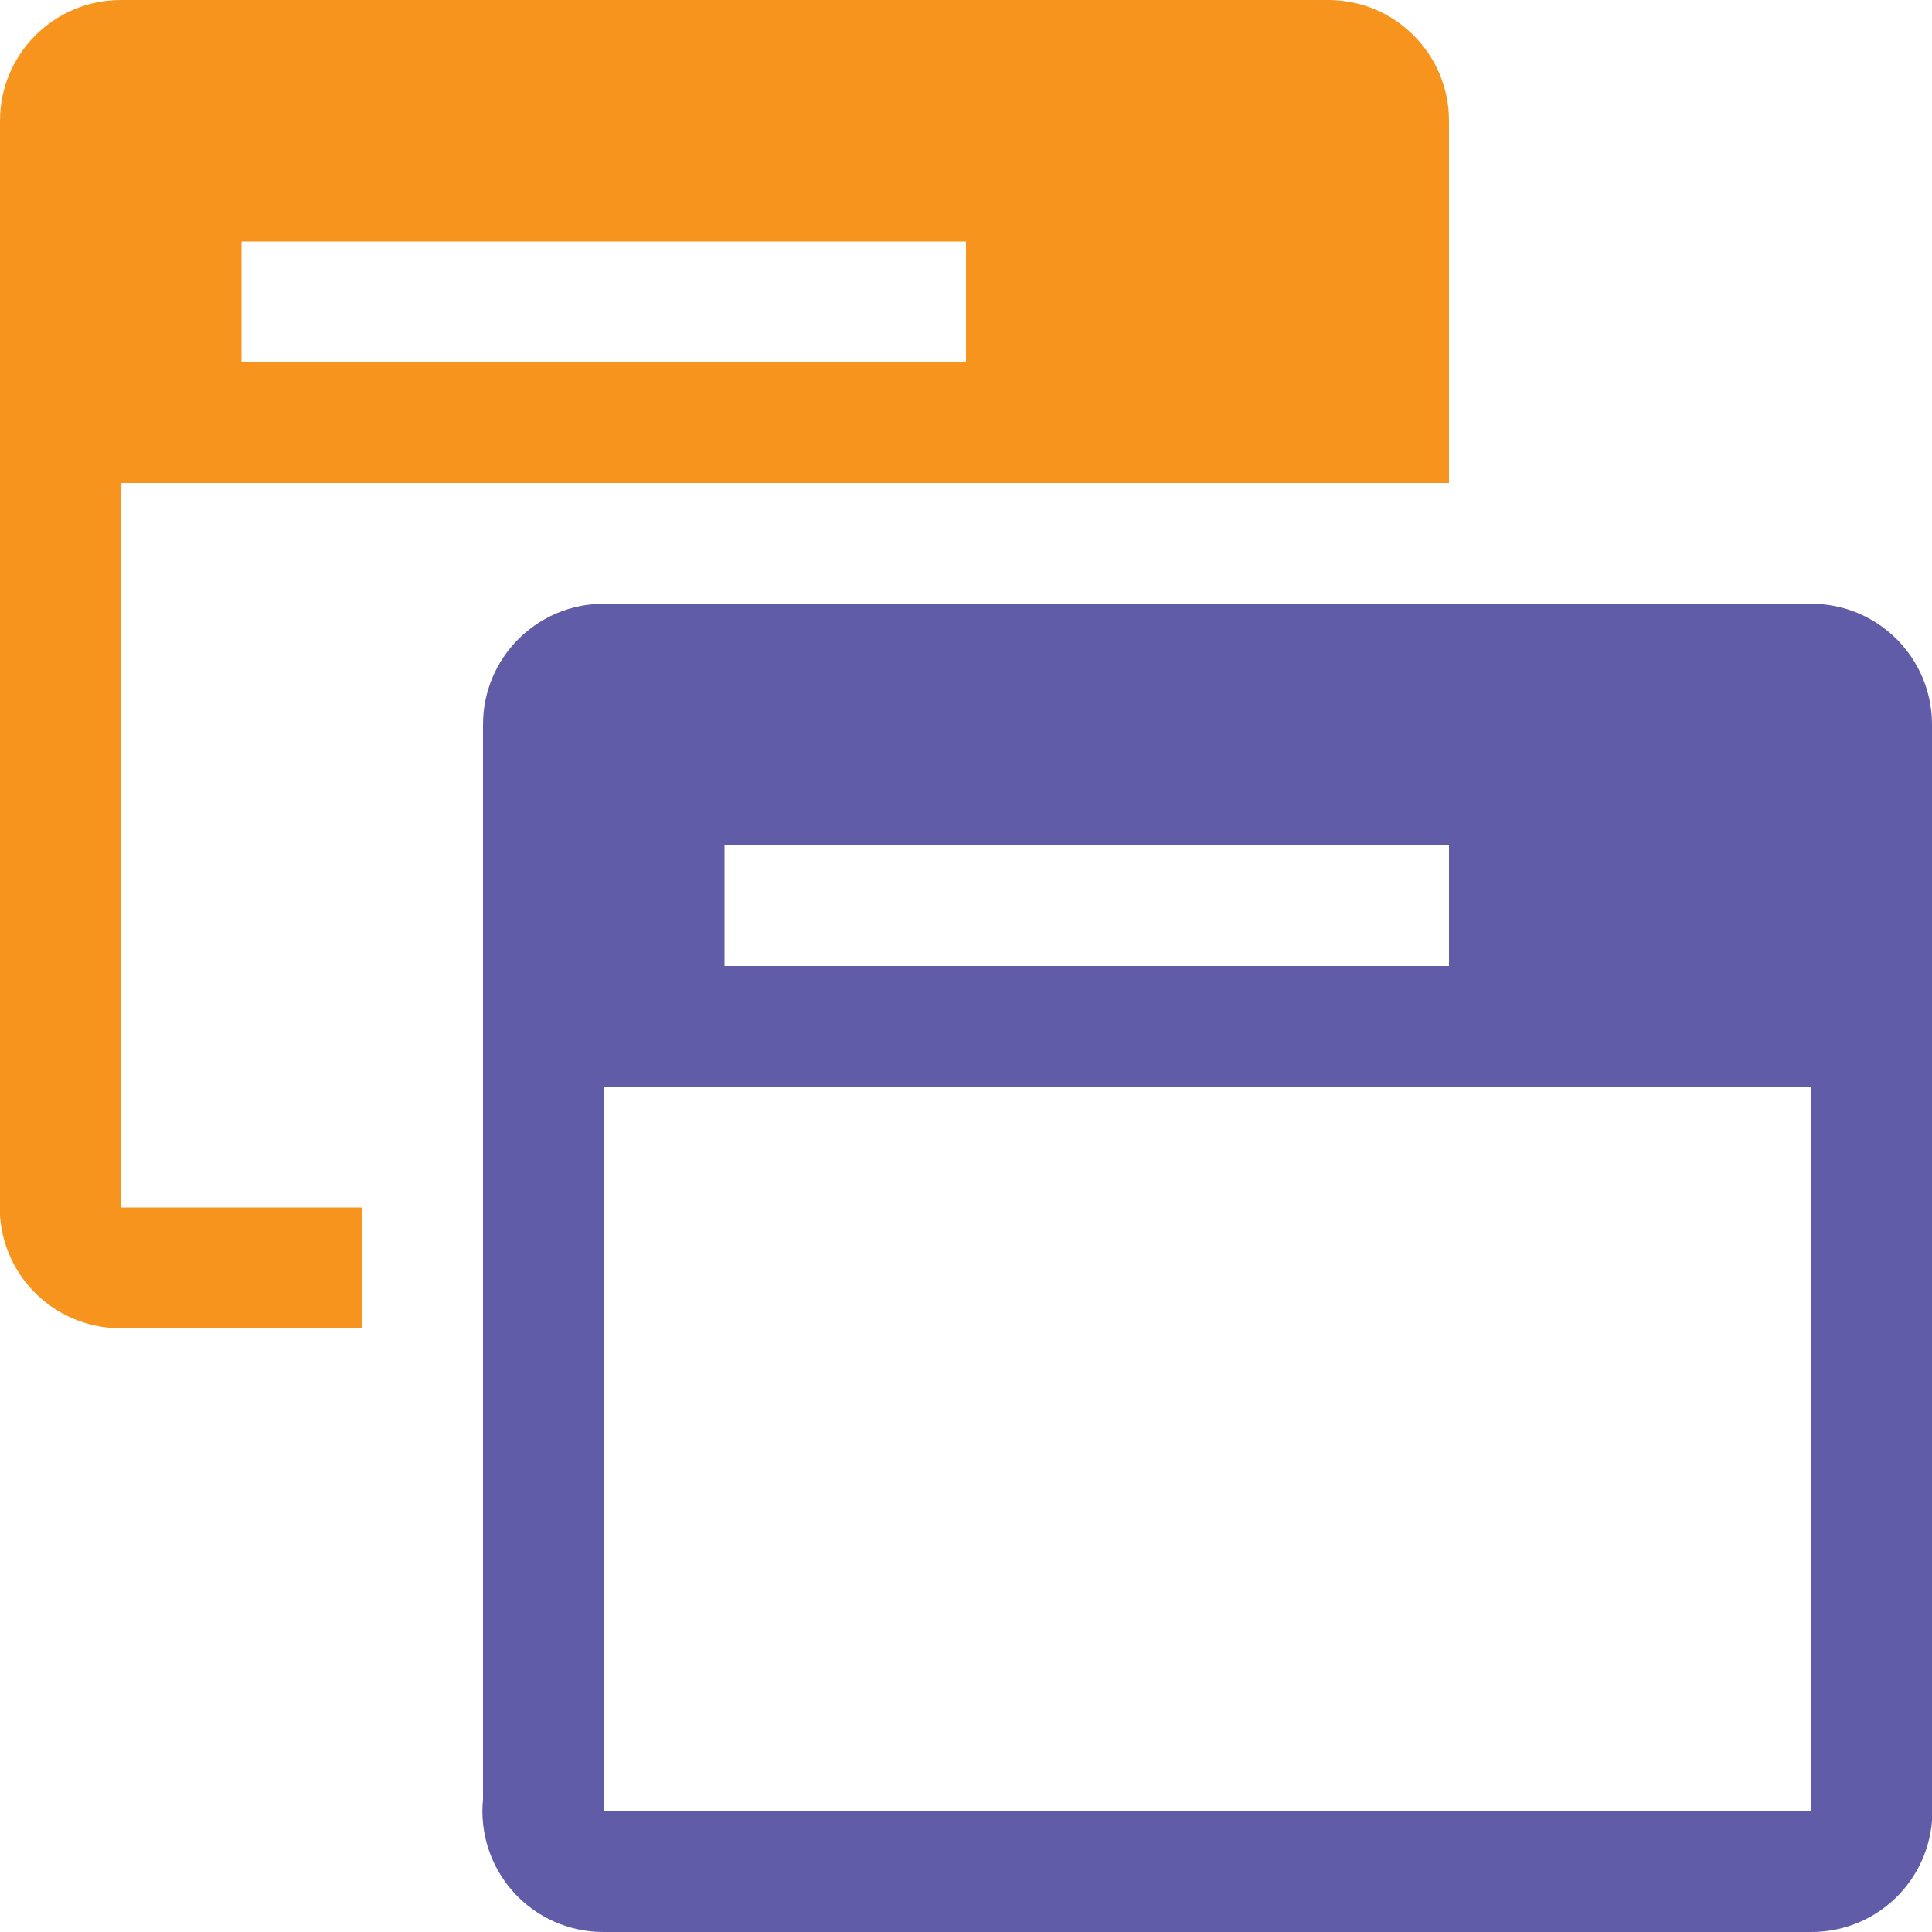
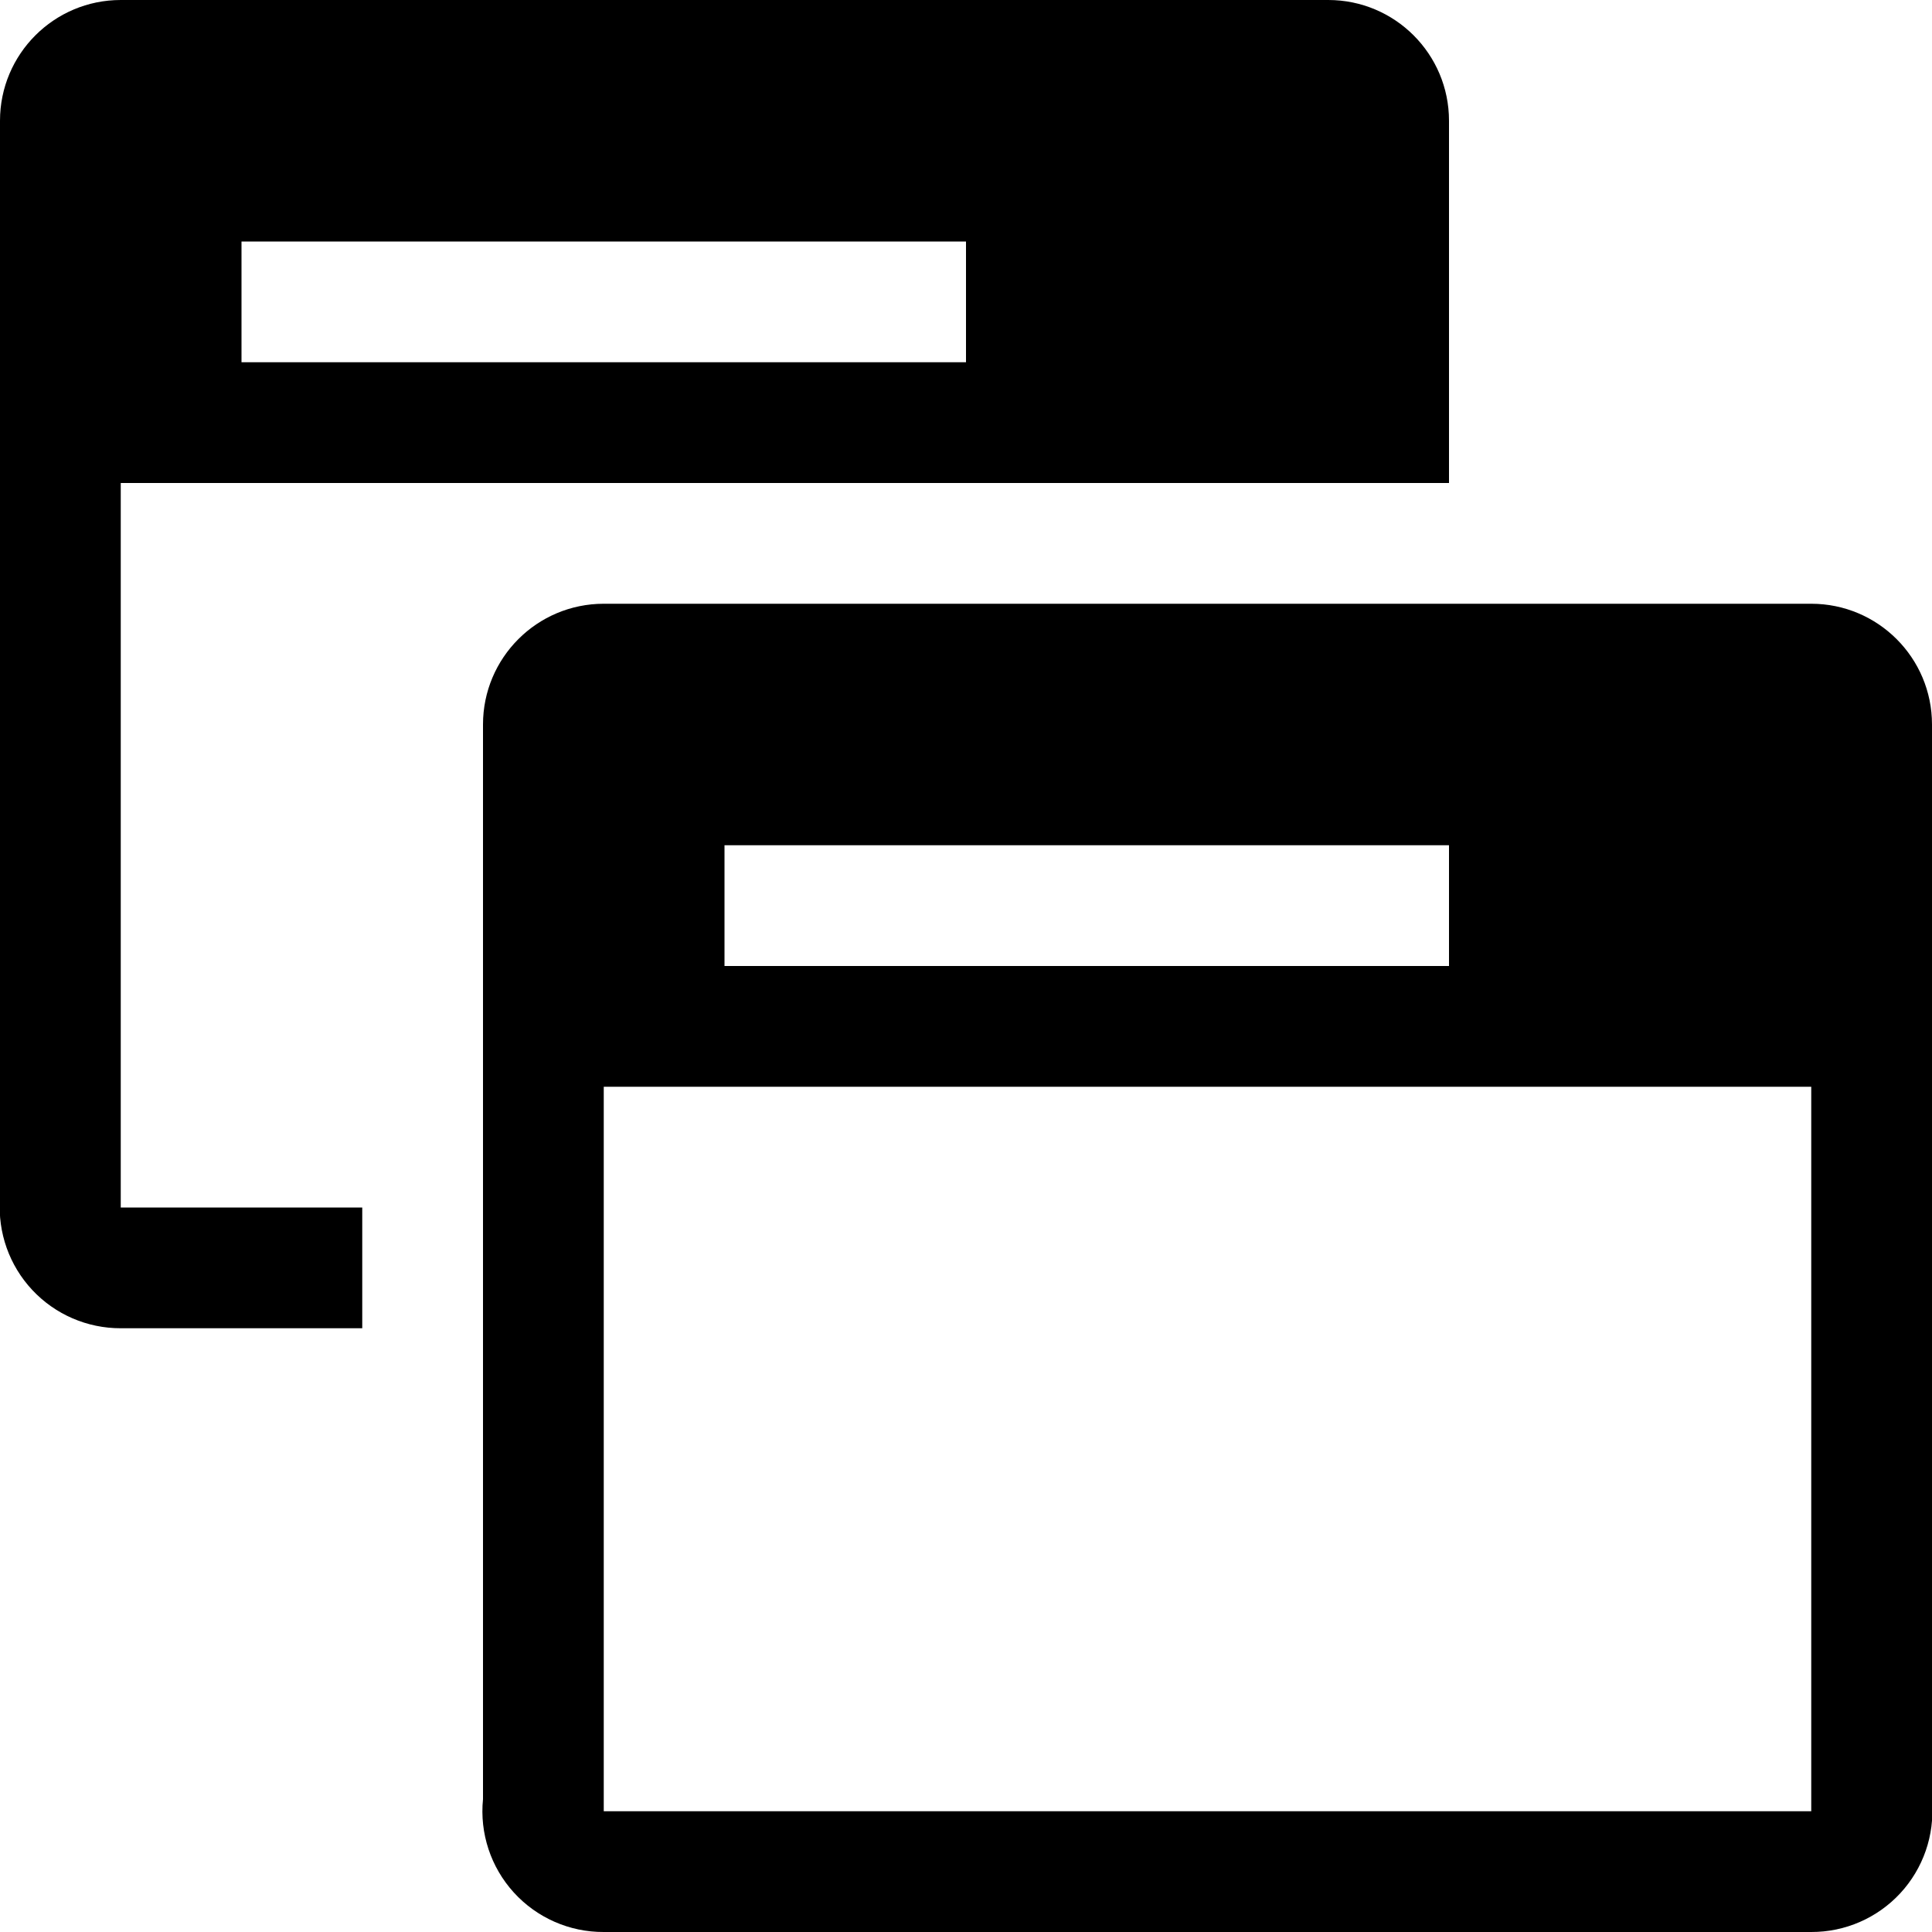
<svg xmlns="http://www.w3.org/2000/svg" viewBox="0 0 16 16">
-   <defs>
-     <style>.--i02{fill:#605ca8;}.--i08{fill:#f7941d;}</style>
-   </defs>
  <g id="themes">
    <path id="--i02" class="--i02" d="M15,5H5A1,1,0,0,0,4,6V14.9A1,1,0,0,0,5,16H15a1,1,0,0,0,1-1.08V6A1,1,0,0,0,15,5ZM12,7V8H6V7Zm3,7.92V15H5s0,0,0-.08V9H15Z" />
    <path id="--i08" class="--i08" d="M11,0H1A1,1,0,0,0,0,1V9.93A1,1,0,0,0,1,11H3V10H1V4H12V1A1,1,0,0,0,11,0ZM8,3H2V2H8Z" />
  </g>
</svg>
